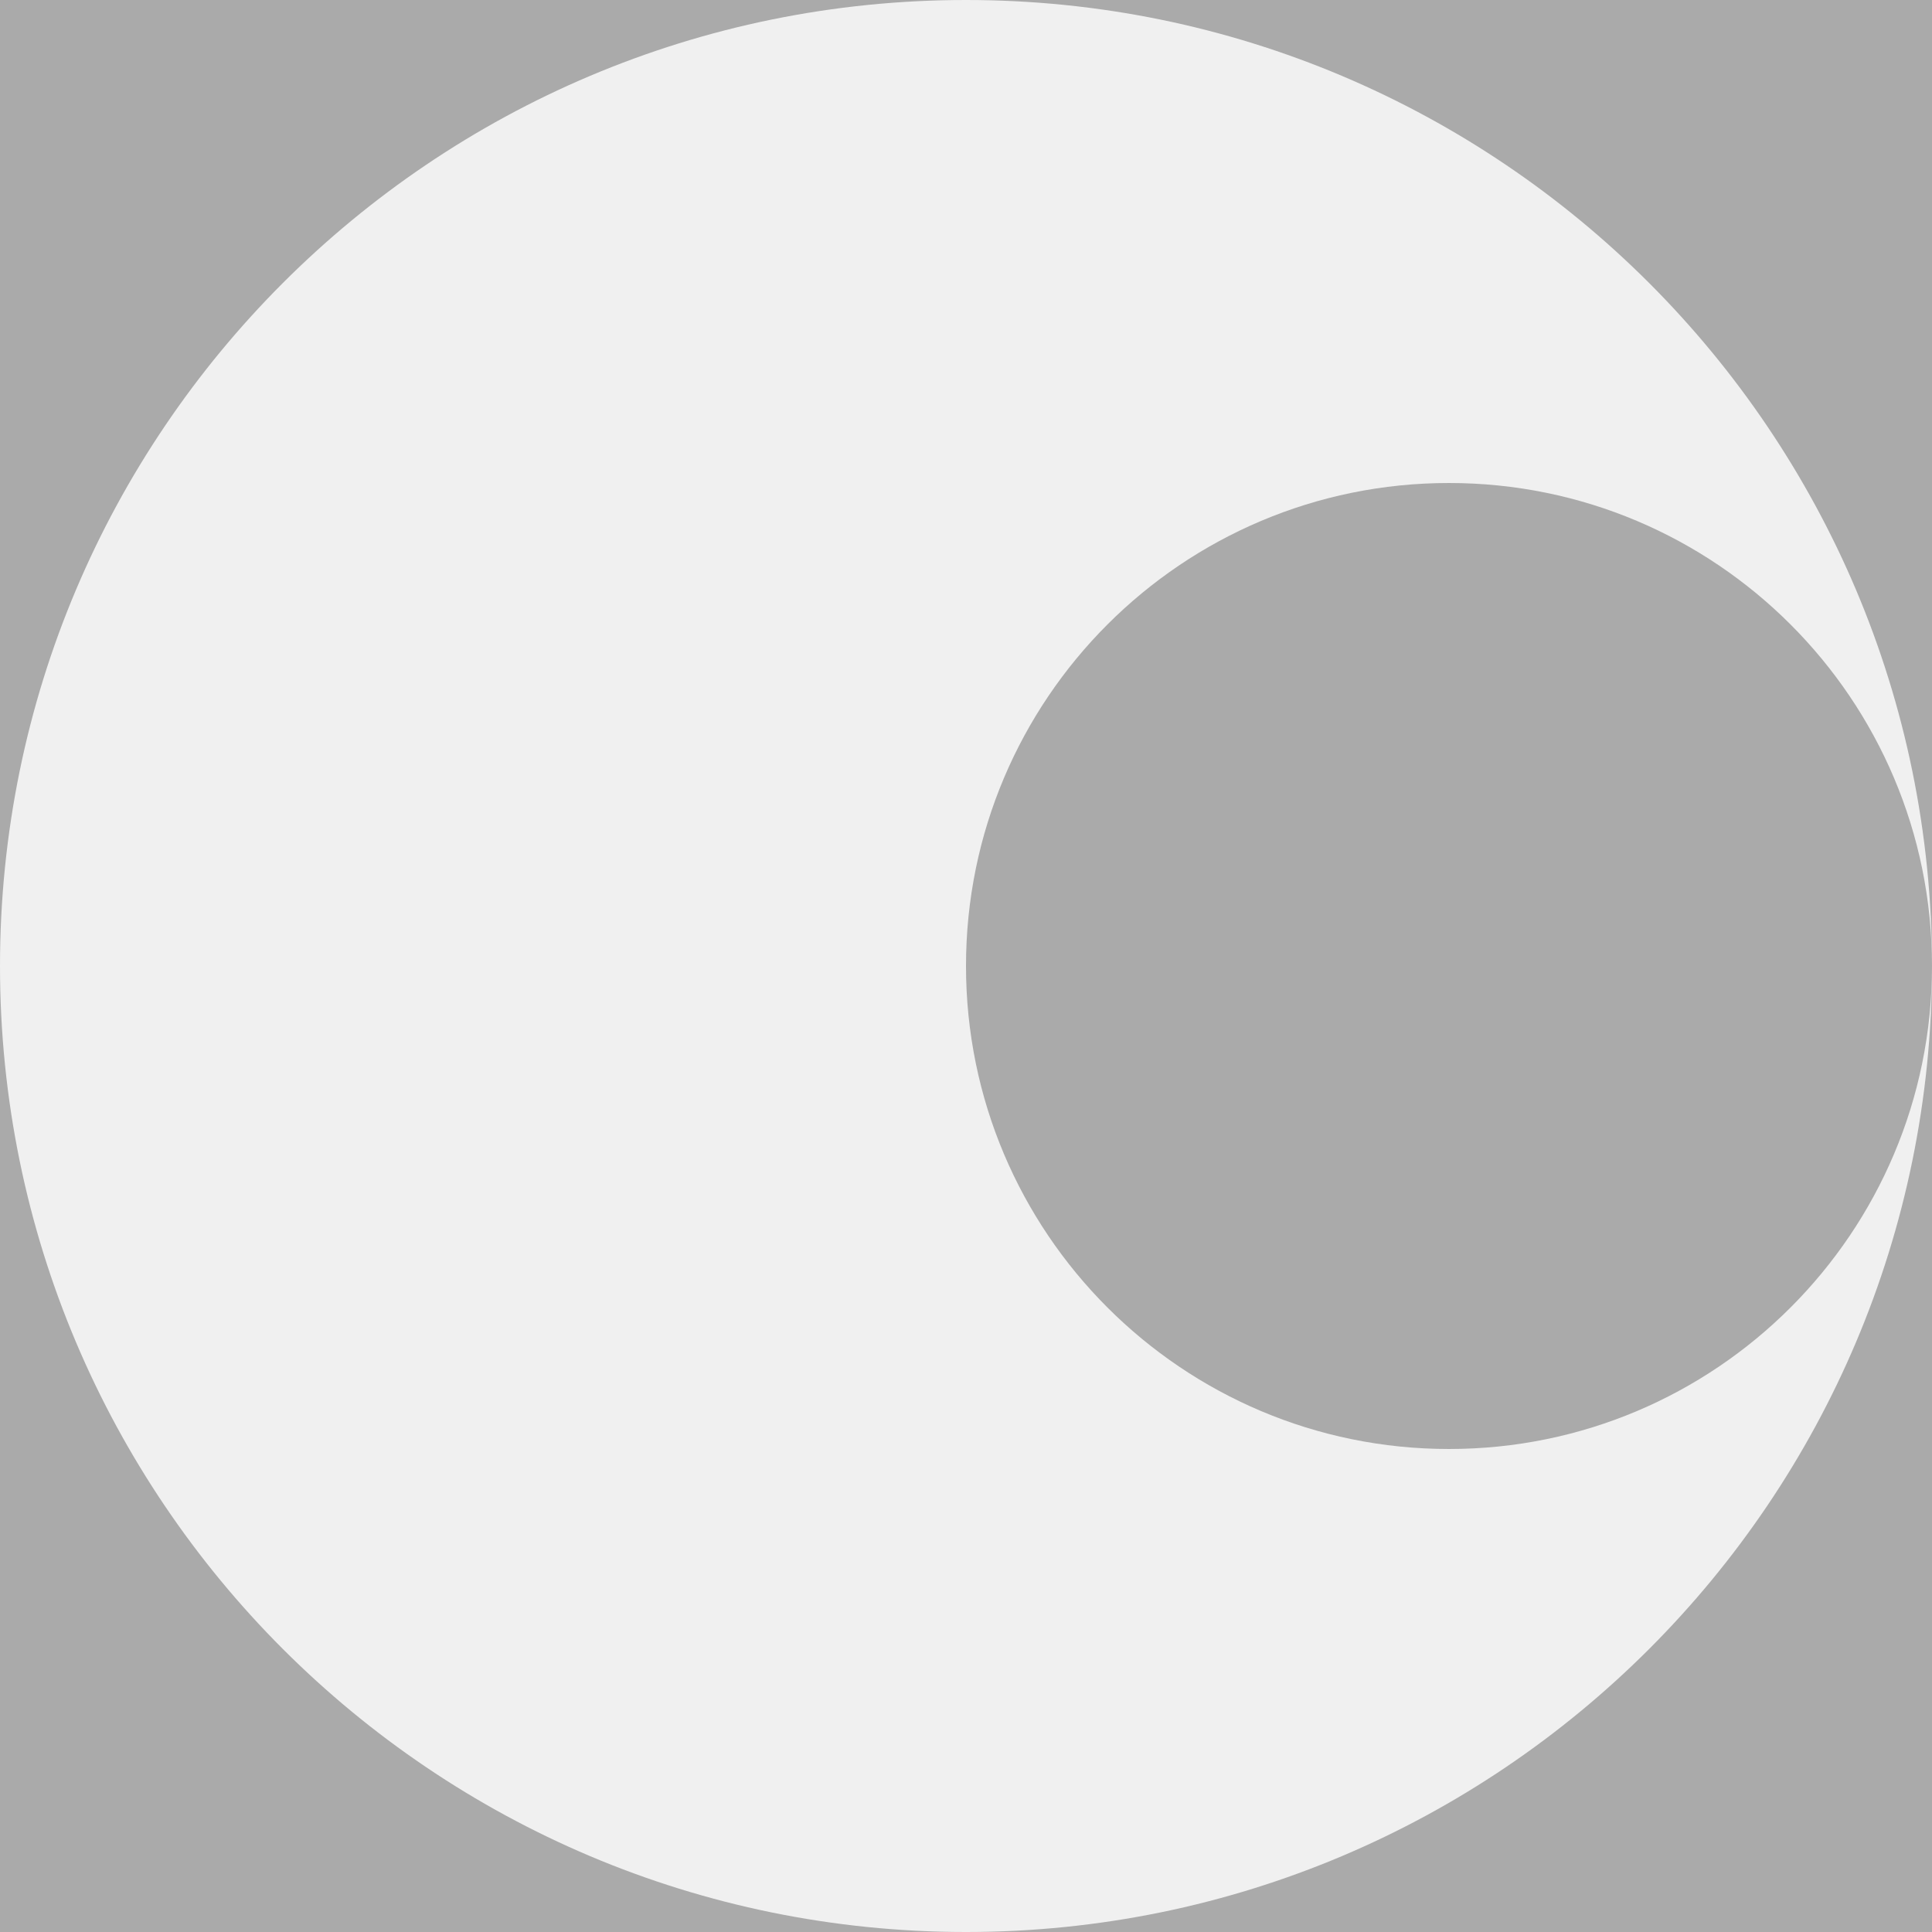
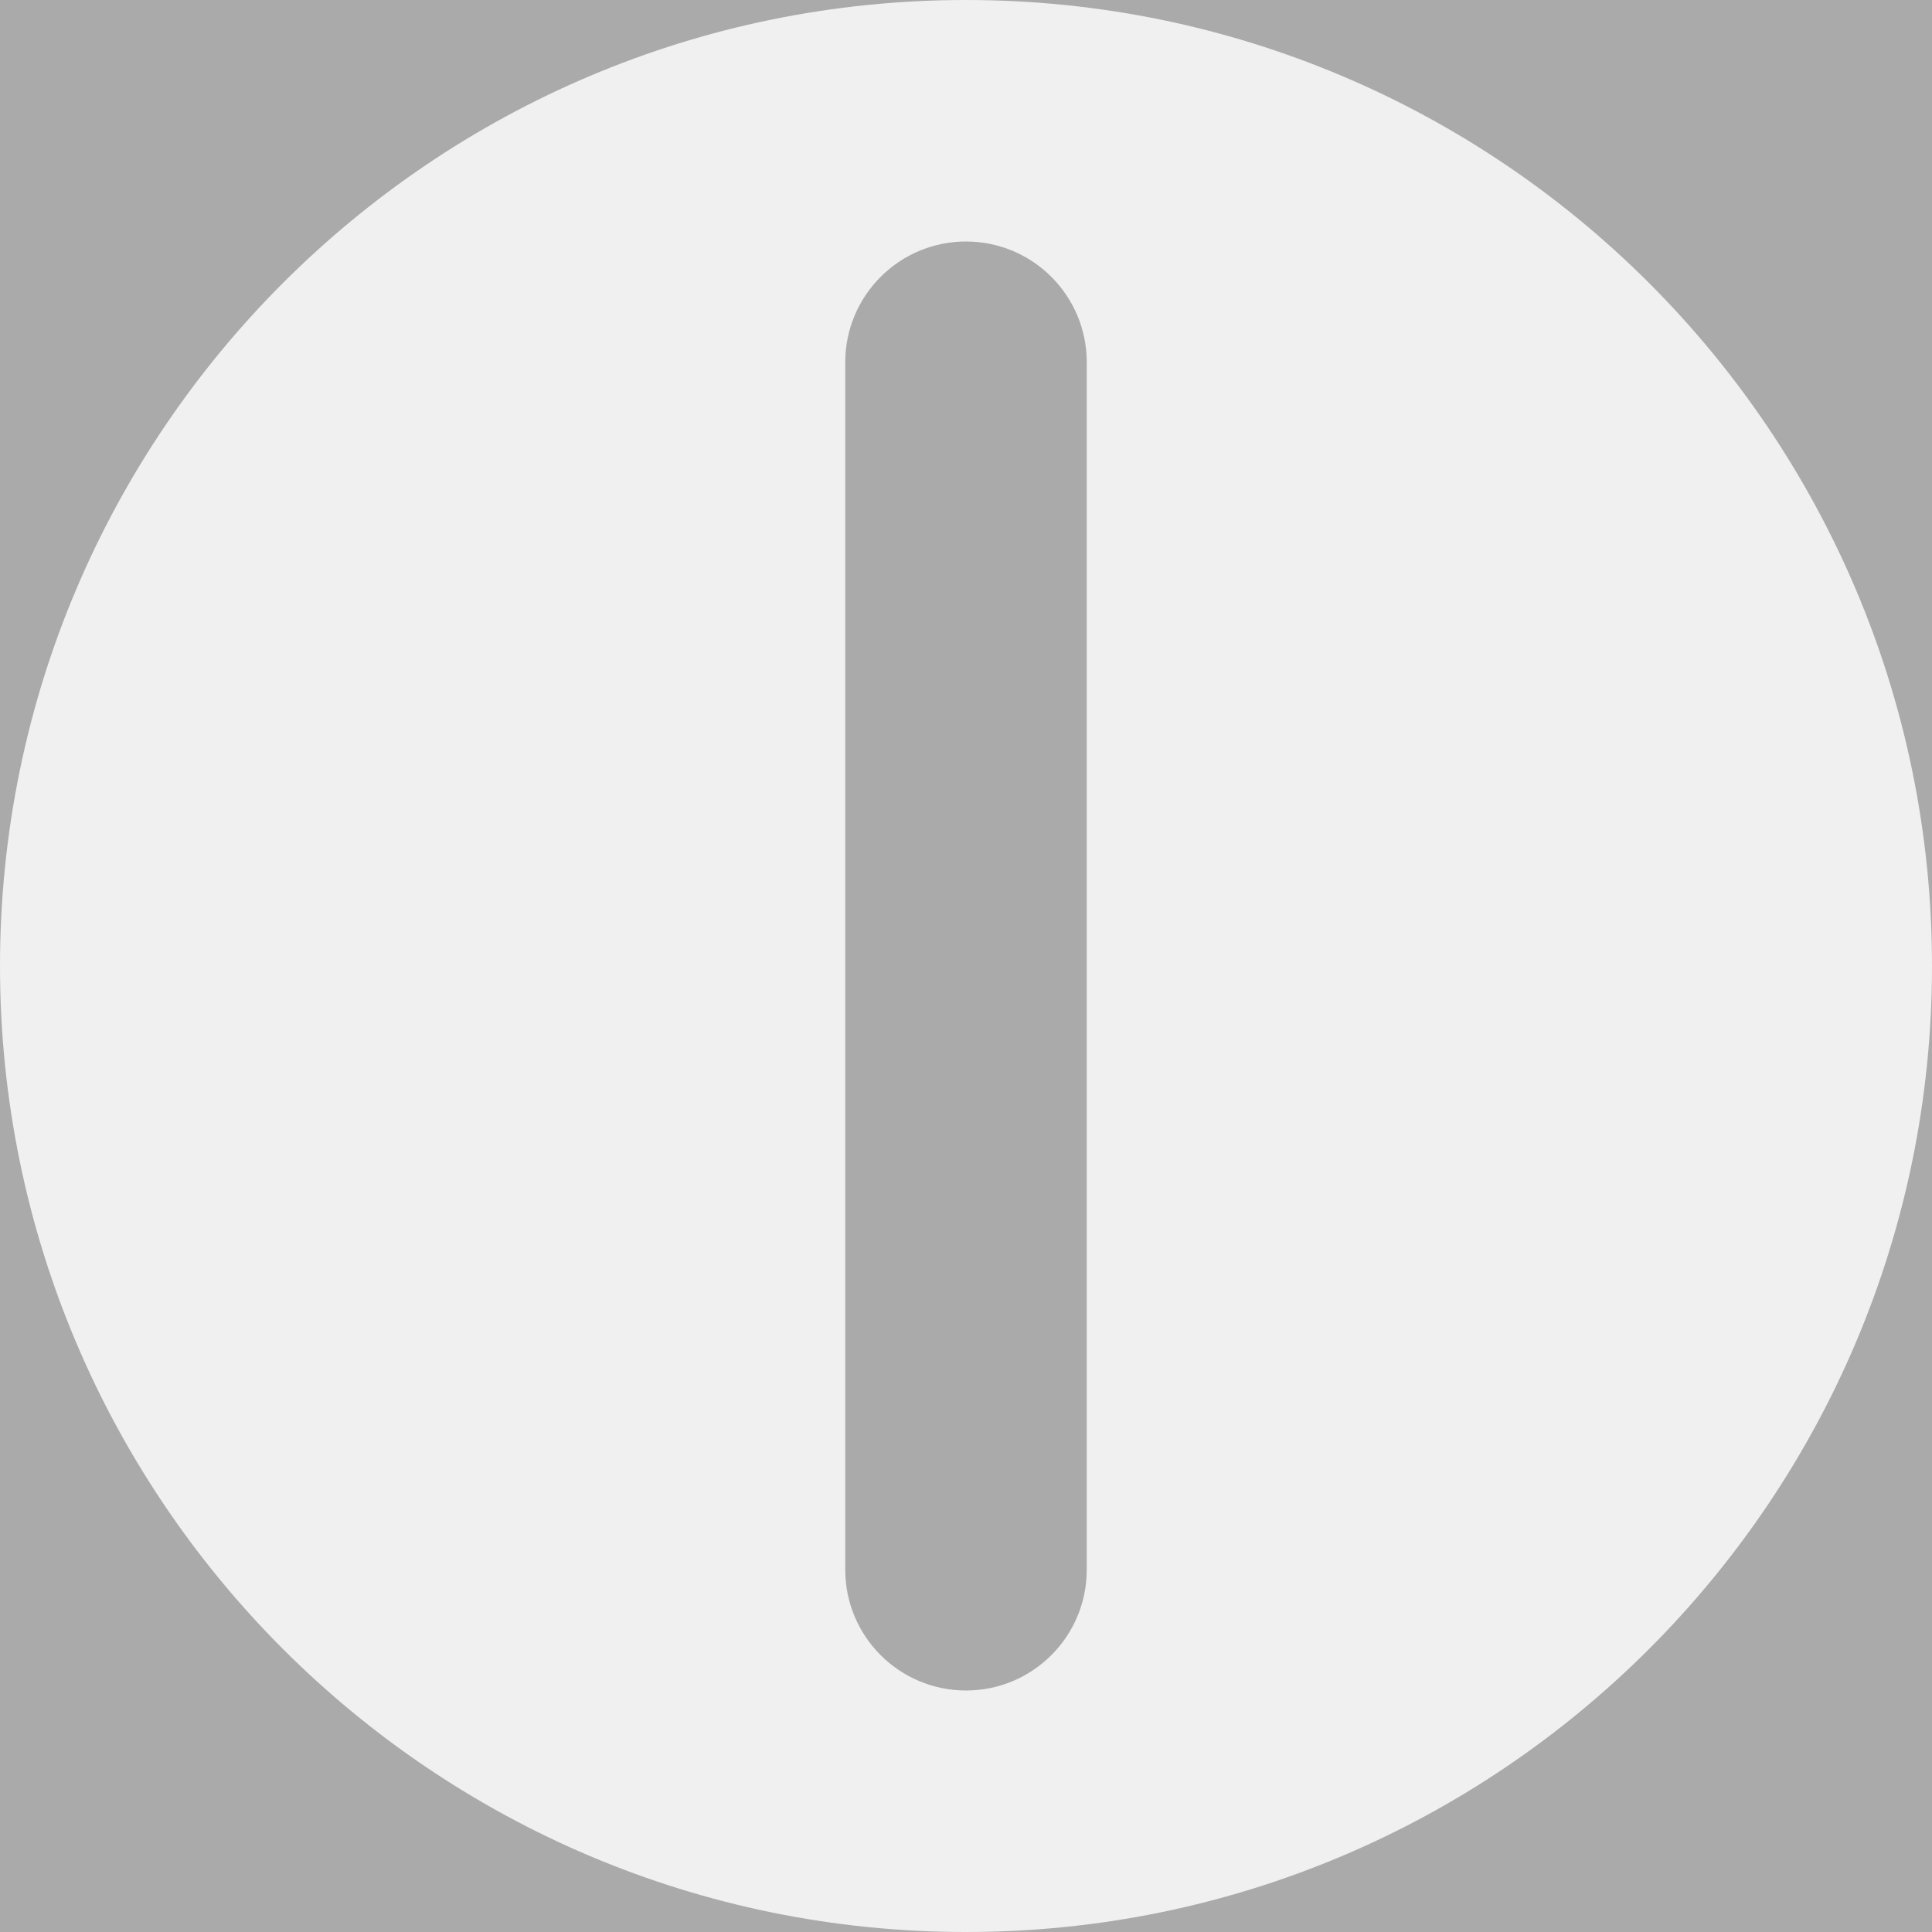
<svg xmlns="http://www.w3.org/2000/svg" version="1.1" id="layer1" x="0px" y="0px" viewBox="0 0 200 200" enable-background="new 0 0 200 200" xml:space="preserve">
  <g>
    <rect class="color1" fill="#FFFFFF" fill-opacity="0" width="200" height="200" />
-     <path class="color0" fill="#AAAAAA" d="M100,200h100V100C200,155.229,155.229,200,100,200z" />
-     <path class="color0" fill="#AAAAAA" d="M100,0H0v100C0,44.771,44.771,0,100,0z" />
-     <path class="color0" fill="#AAAAAA" d="M0,100v100h100C44.771,200,0,155.229,0,100z" />
-     <circle class="color0" fill="#AAAAAA" cx="150" cy="100" r="50" />
-     <path class="color0" fill="#AAAAAA" d="M100,0c55.229,0,100,44.771,100,100V0H100z" />
+     <path class="color0" fill="#AAAAAA" d="M100,200h100V100C200,155.218,155.216,200,100,200z" />
+     <path class="color0" fill="#AAAAAA" d="M0,100v100h100C44.782,200,0,155.218,0,100z" />
+     <path class="color0" fill="#AAAAAA" d="M100,0H0v100C0,44.782,44.784,0,100,0z" />
+     <path class="color0" fill="#AAAAAA" d="M100,25c-6.902,0-12.5,5.598-12.5,12.5v125c0,6.902,5.598,12.5,12.5,12.5  c6.902,0,12.5-5.598,12.5-12.5v-125C112.5,30.598,106.902,25,100,25z" />
+     <path class="color0" fill="#AAAAAA" d="M100,0c55.218,0,100,44.782,100,100V0H100z" />
  </g>
</svg>
